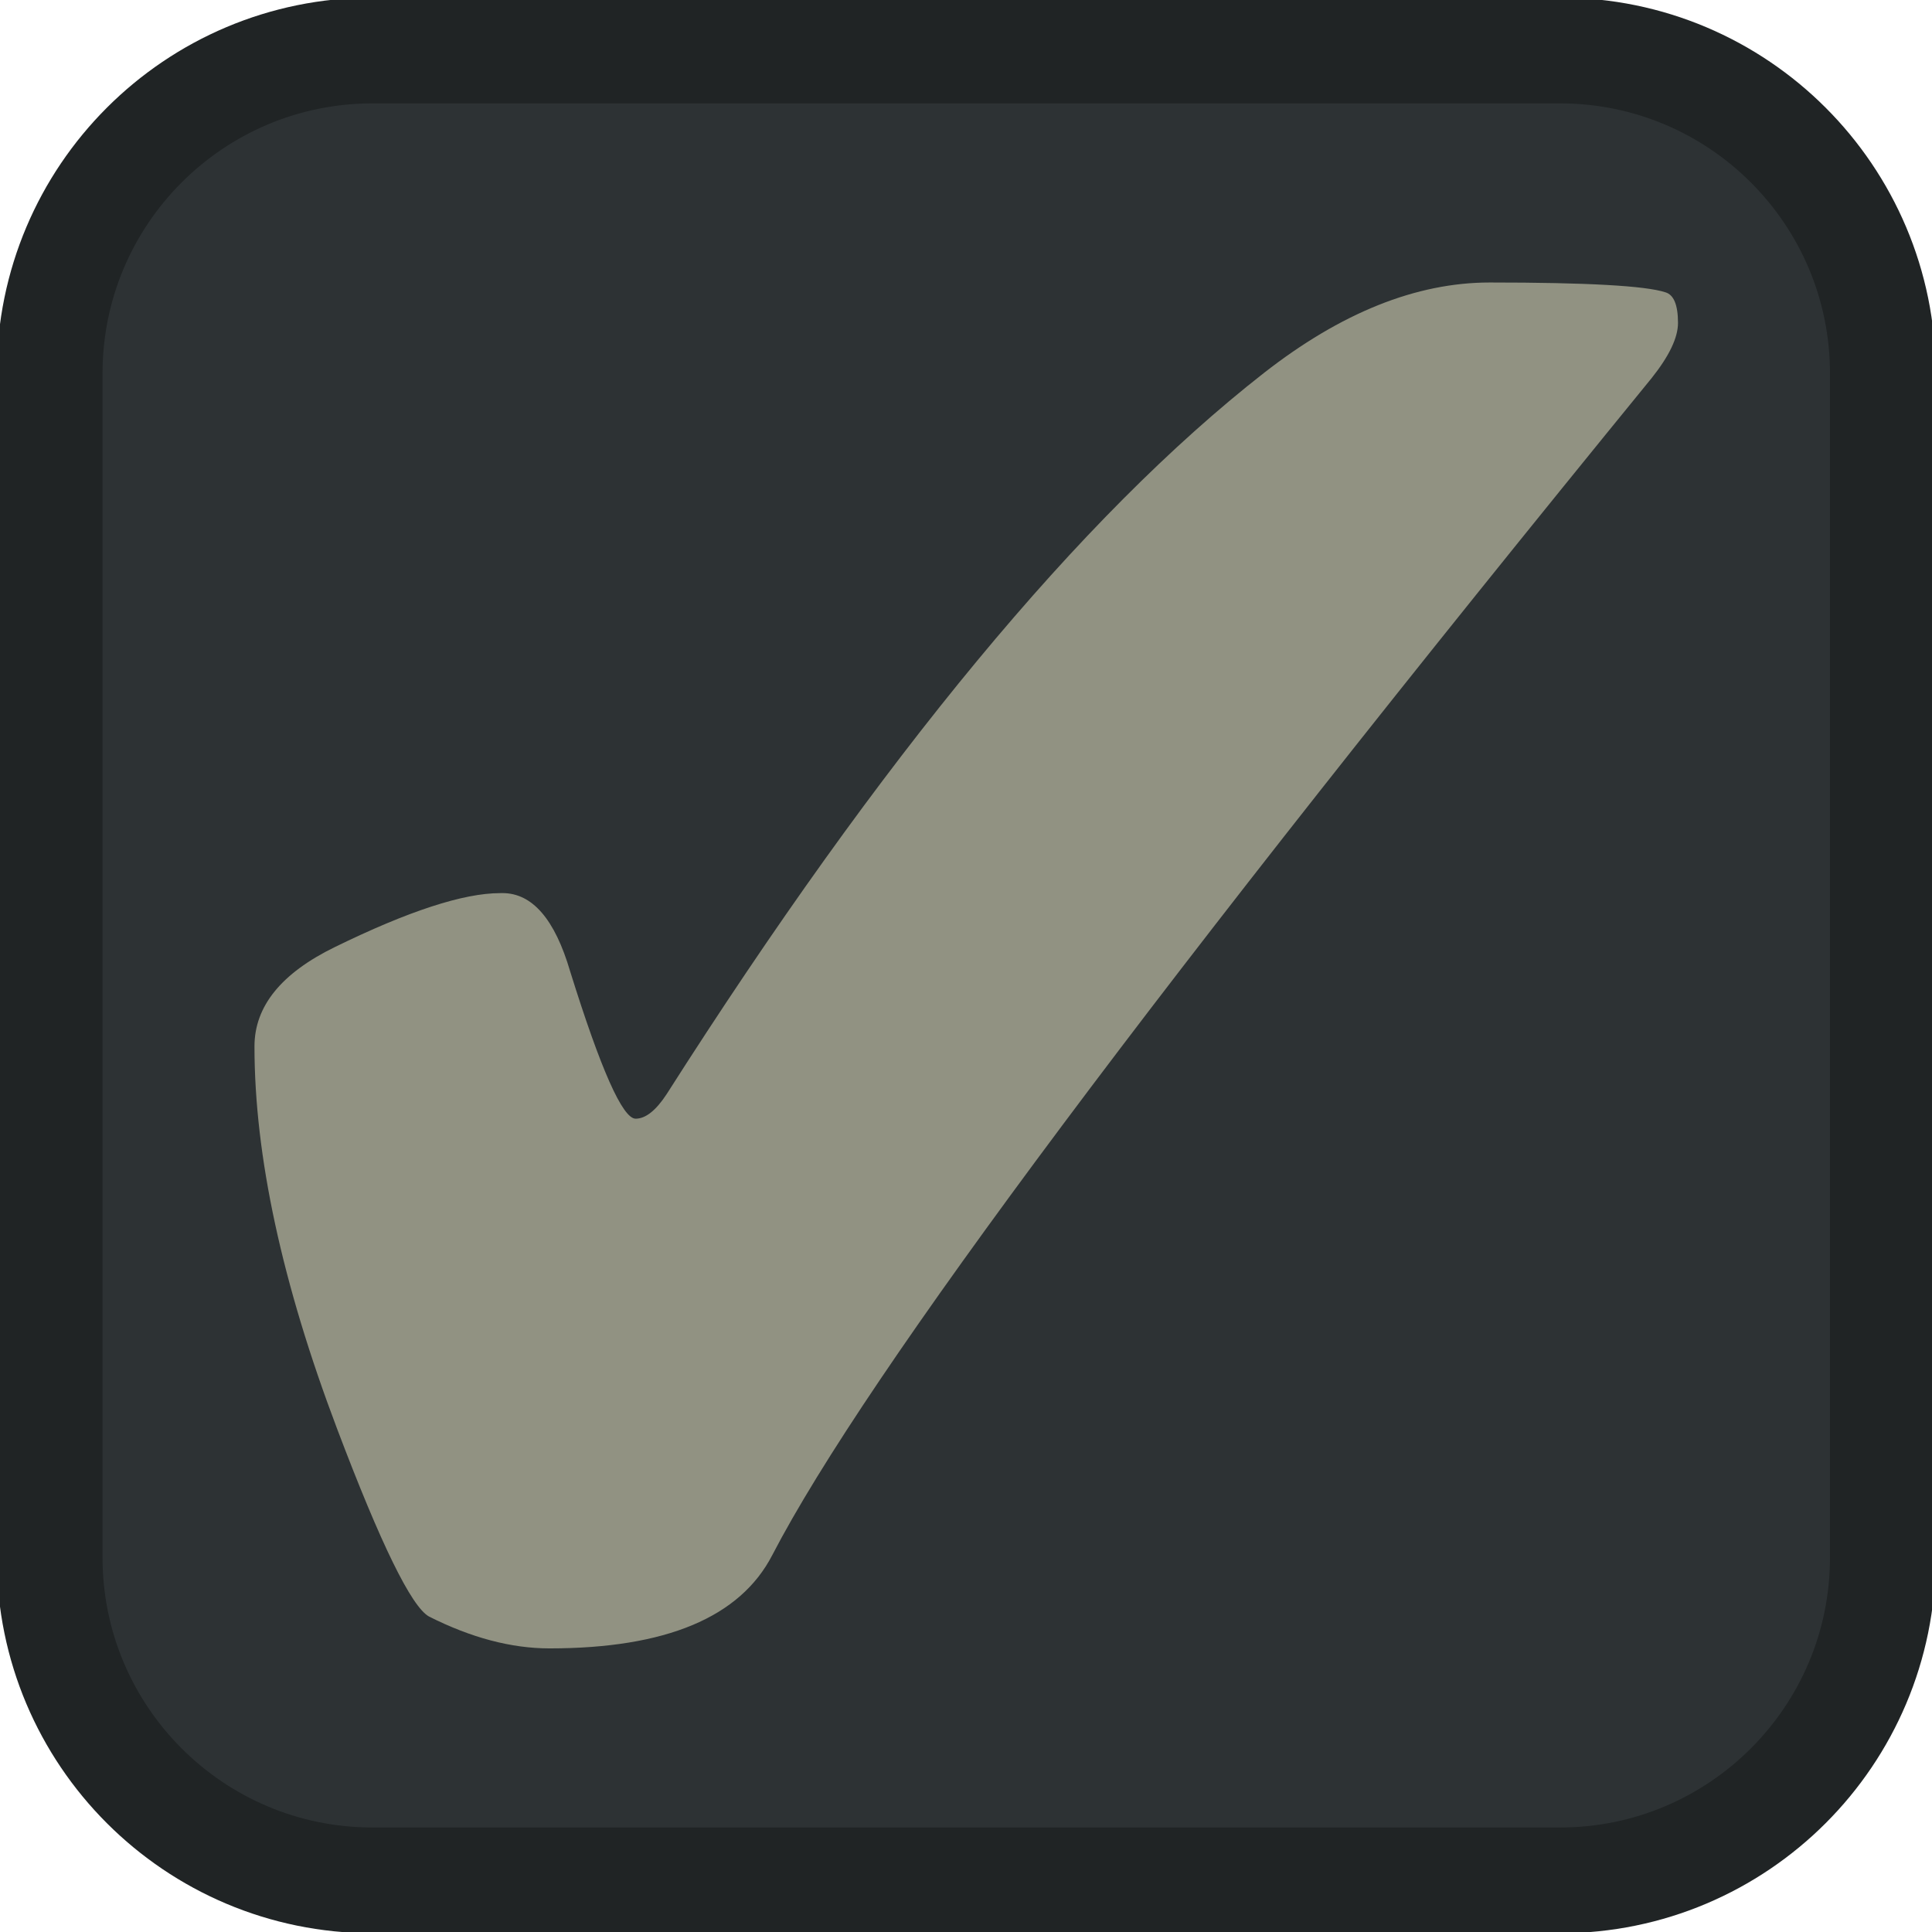
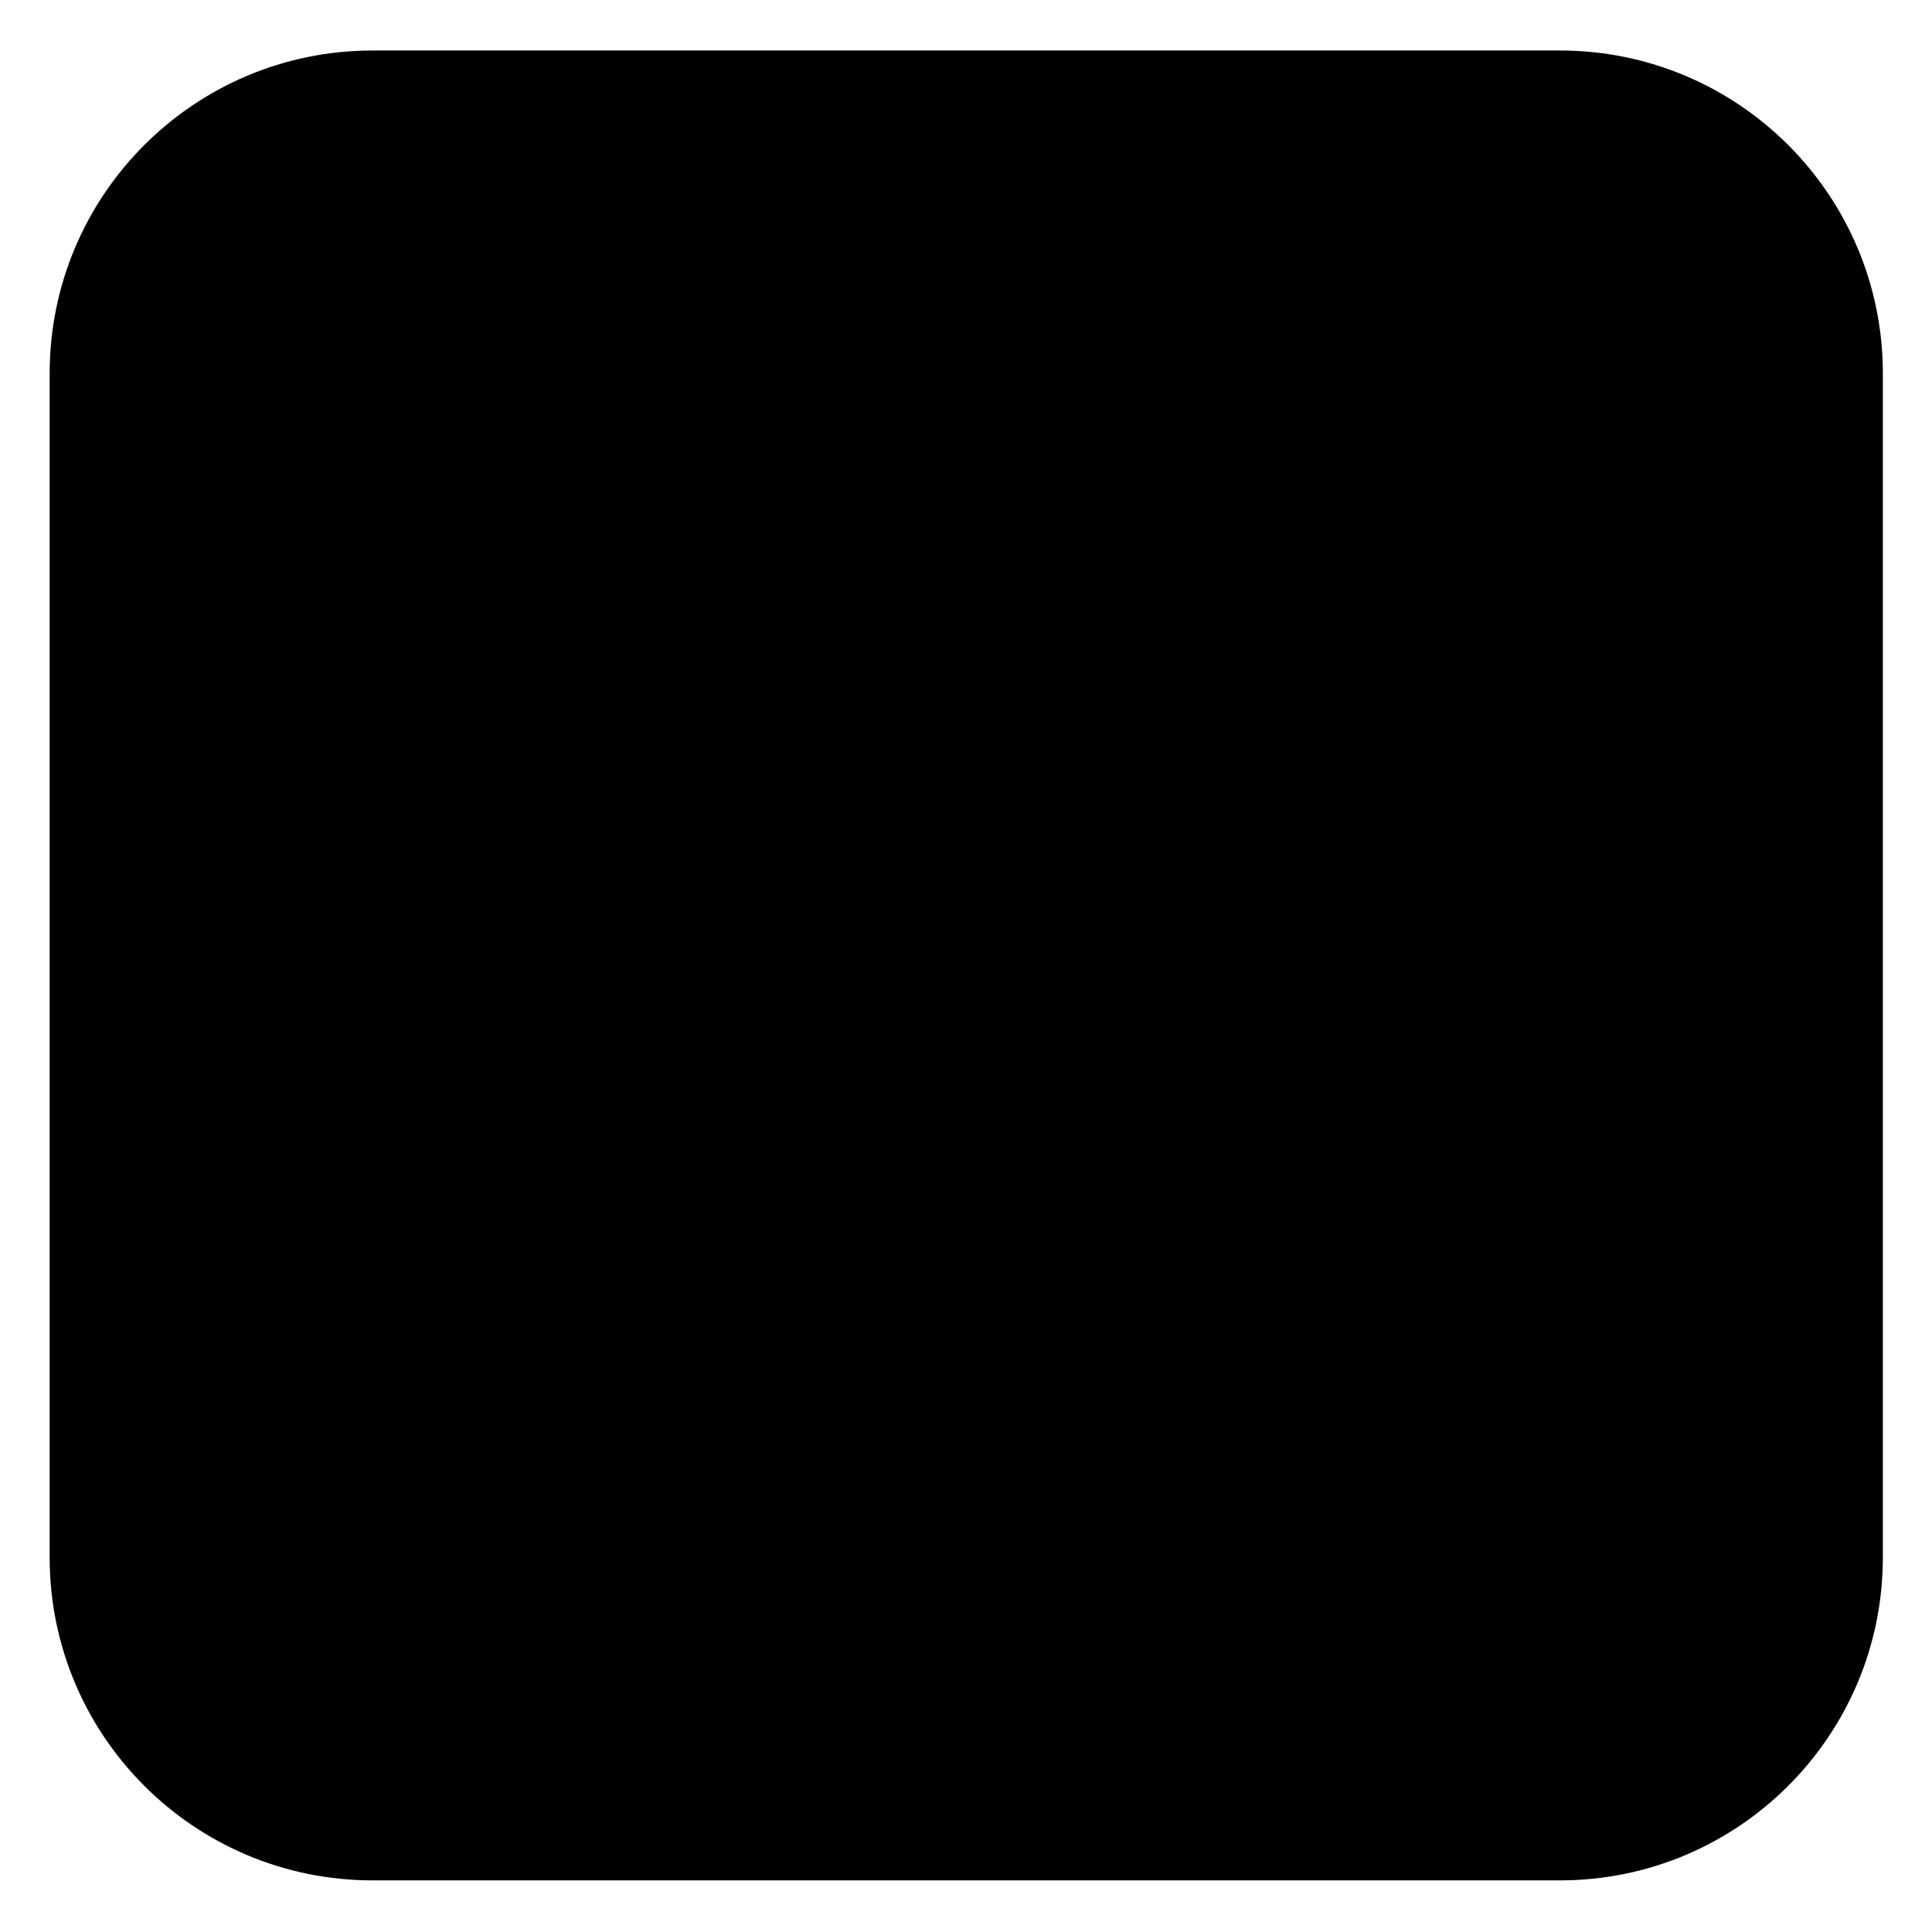
<svg xmlns="http://www.w3.org/2000/svg" width="17.067" height="17.067" id="svg4152" version="1.1" viewBox="0 0 64 64">
  <defs id="defs4154" />
  <g id="layer1">
-     <rect style="fill:#2d3234;fill-opacity:1;stroke:#202425;stroke-width:3.503;stroke-miterlimit:4;stroke-dasharray:none;stroke-opacity:1" id="rect9014" width="60.727" height="60.617" x="1.645" y="1.673" ry="10.698" />
-     <g aria-label="✔" transform="scale(0.9676207,1.033463)" style="font-style:normal;font-weight:normal;font-size:80.489px;line-height:1.25;font-family:sans-serif;letter-spacing:0px;word-spacing:0px;fill:#919282;fill-opacity:1;stroke:none;stroke-width:2.012" id="text9056">
-       <path d="m 17.202,28.627 q 1.533,0 2.319,2.515 1.572,4.716 2.24,4.716 0.511,0 1.061,-0.786 11.044,-16.231 20.437,-23.109 3.969,-2.908 7.742,-2.908 4.991,0 6.013,0.314 0.432,0.118 0.432,0.983 0,0.707 -0.904,1.769 -25.271,29.004 -30.105,37.729 -1.651,2.987 -7.624,2.987 -1.965,0 -4.127,-1.022 -0.904,-0.472 -3.144,-6.013 -2.83,-6.996 -2.83,-12.262 0,-1.926 2.751,-3.183 3.773,-1.729 5.659,-1.729 z" style="fill:#919282;fill-opacity:1;stroke-width:2.012" id="path5783" />
+     <rect style="fill:_BG_;fill-opacity:1;stroke:_BORDD_;stroke-width:3.503;stroke-miterlimit:4;stroke-dasharray:none;stroke-opacity:1" id="rect9014" width="60.727" height="60.617" x="1.645" y="1.673" ry="10.698" />
+     <g aria-label="✔" transform="scale(0.9676207,1.033463)" style="font-style:normal;font-weight:normal;font-size:80.489px;line-height:1.25;font-family:sans-serif;letter-spacing:0px;word-spacing:0px;fill:_GCBD_;fill-opacity:1;stroke:none;stroke-width:2.012" id="text9056">
+       <path d="m 17.202,28.627 q 1.533,0 2.319,2.515 1.572,4.716 2.24,4.716 0.511,0 1.061,-0.786 11.044,-16.231 20.437,-23.109 3.969,-2.908 7.742,-2.908 4.991,0 6.013,0.314 0.432,0.118 0.432,0.983 0,0.707 -0.904,1.769 -25.271,29.004 -30.105,37.729 -1.651,2.987 -7.624,2.987 -1.965,0 -4.127,-1.022 -0.904,-0.472 -3.144,-6.013 -2.83,-6.996 -2.83,-12.262 0,-1.926 2.751,-3.183 3.773,-1.729 5.659,-1.729 z" style="fill:_GCBD_;fill-opacity:1;stroke-width:2.012" id="path5783" />
    </g>
  </g>
</svg>
